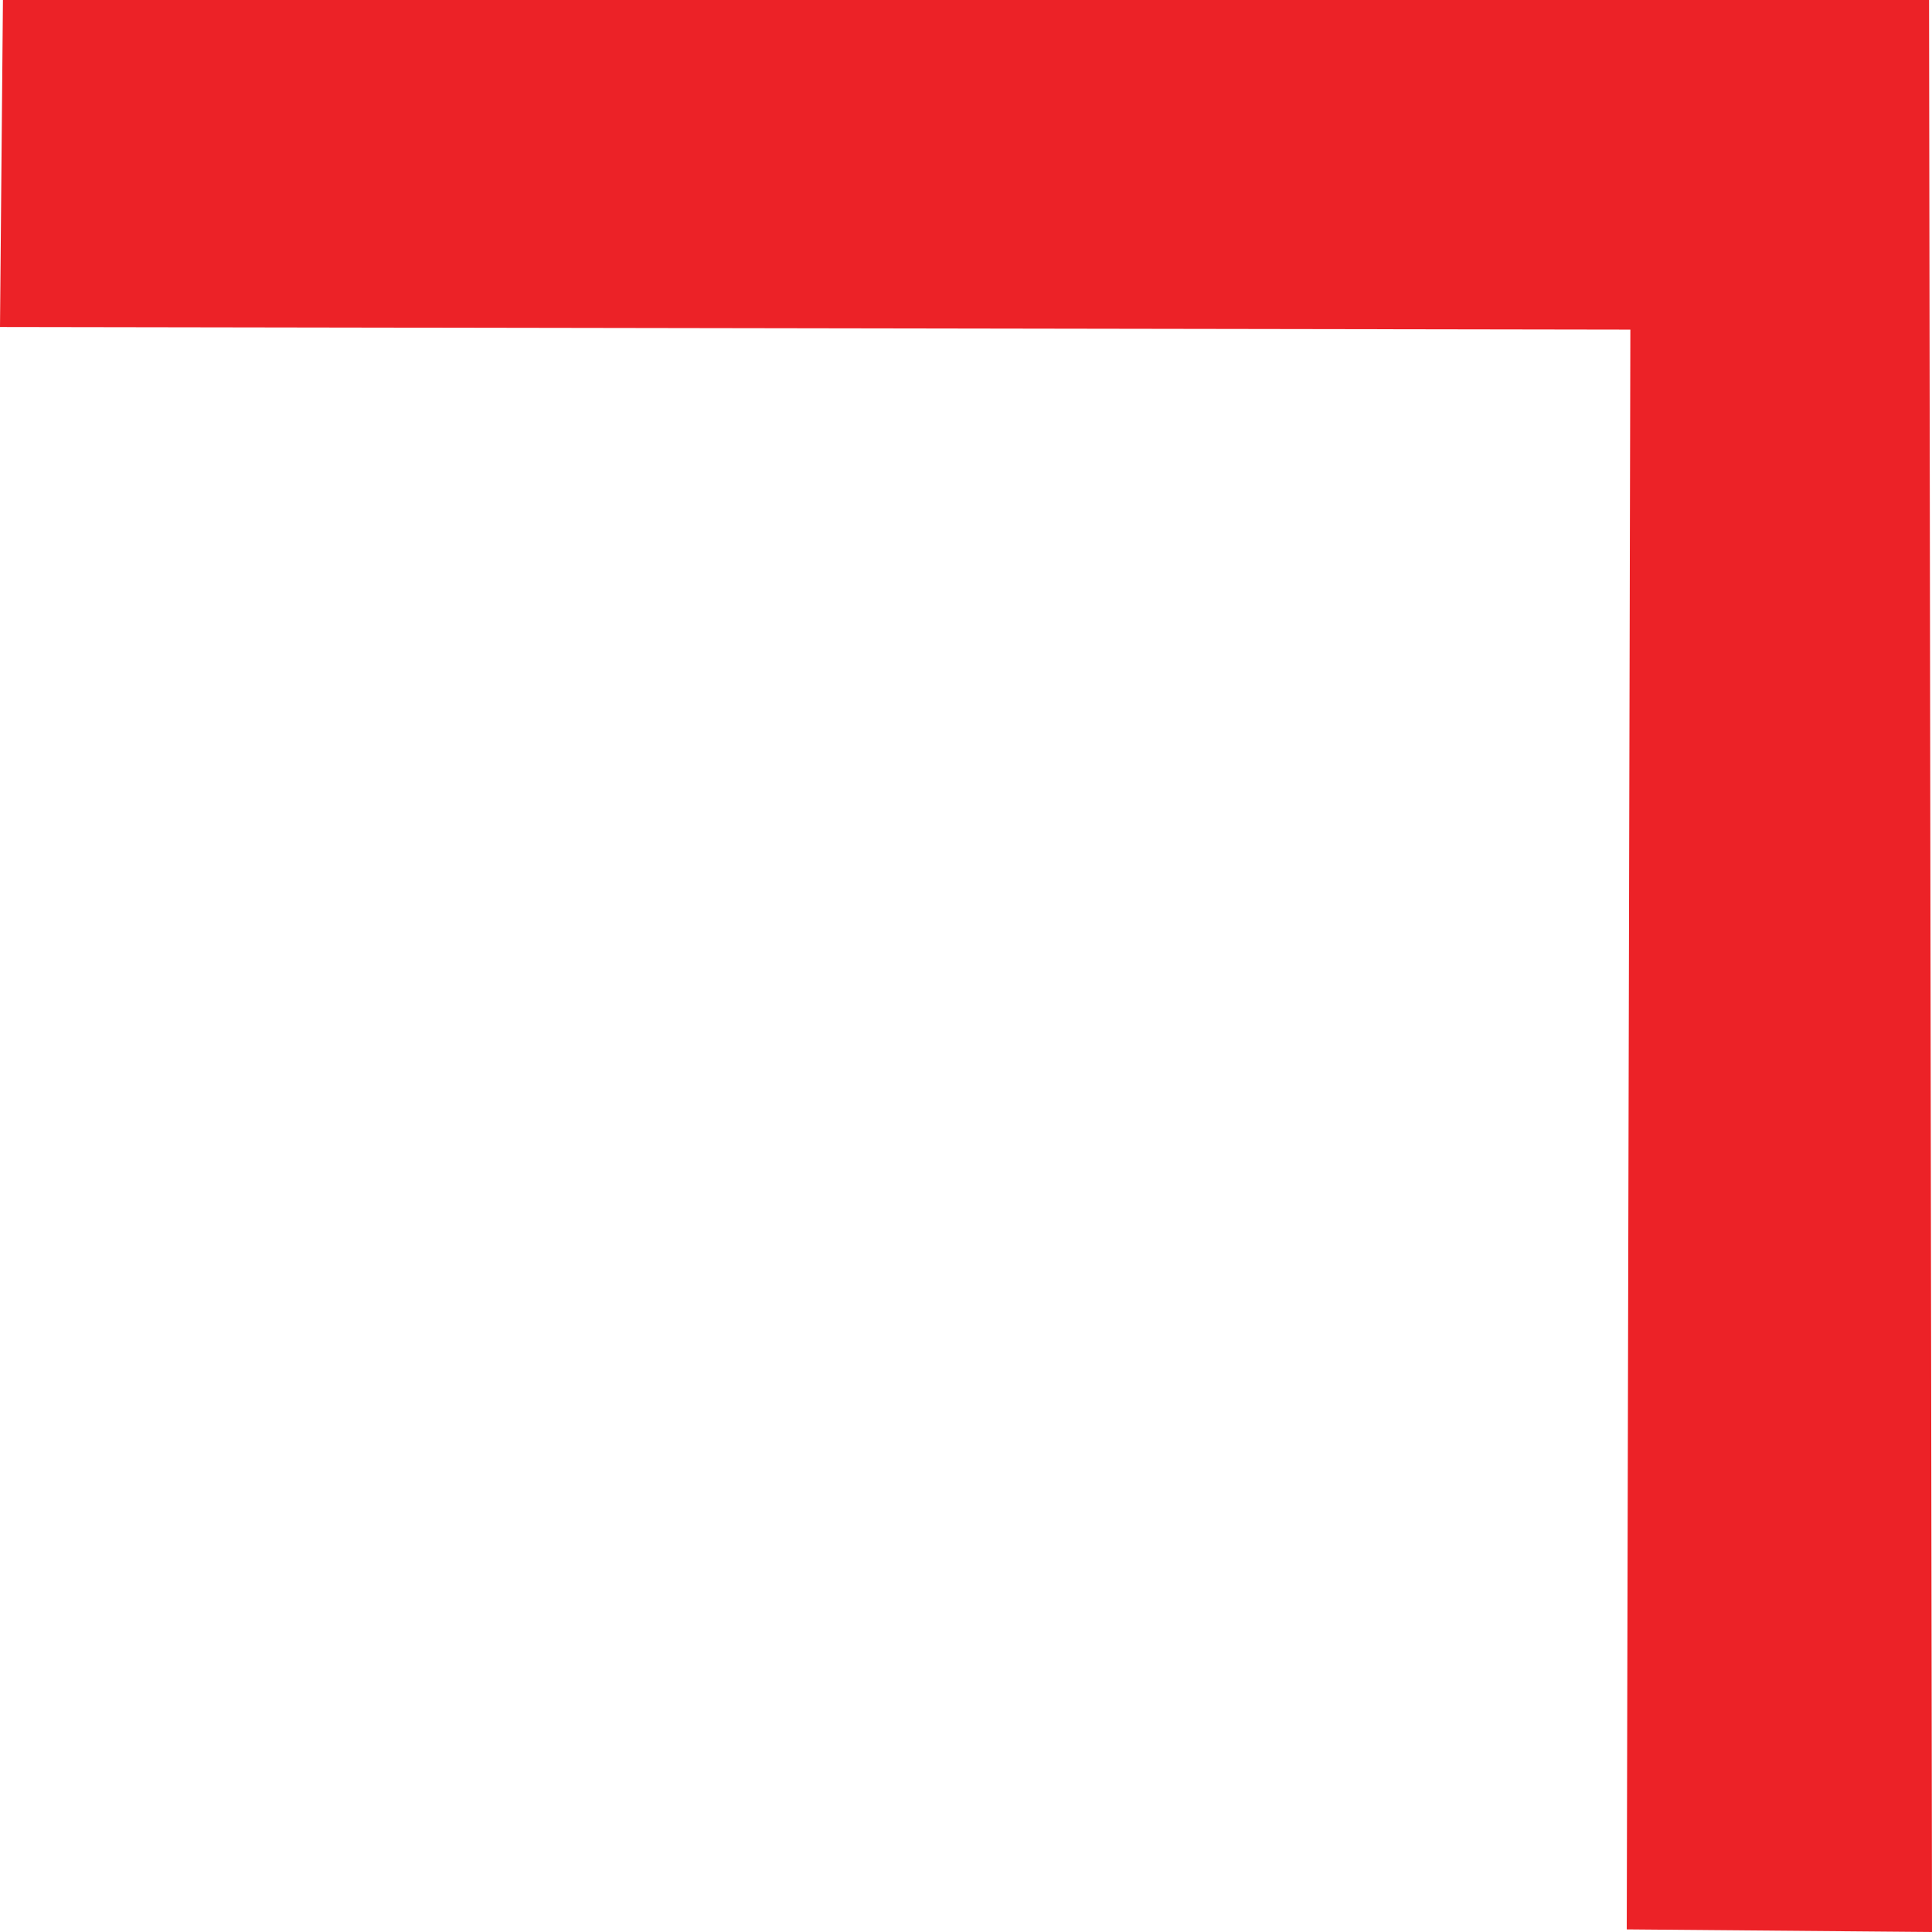
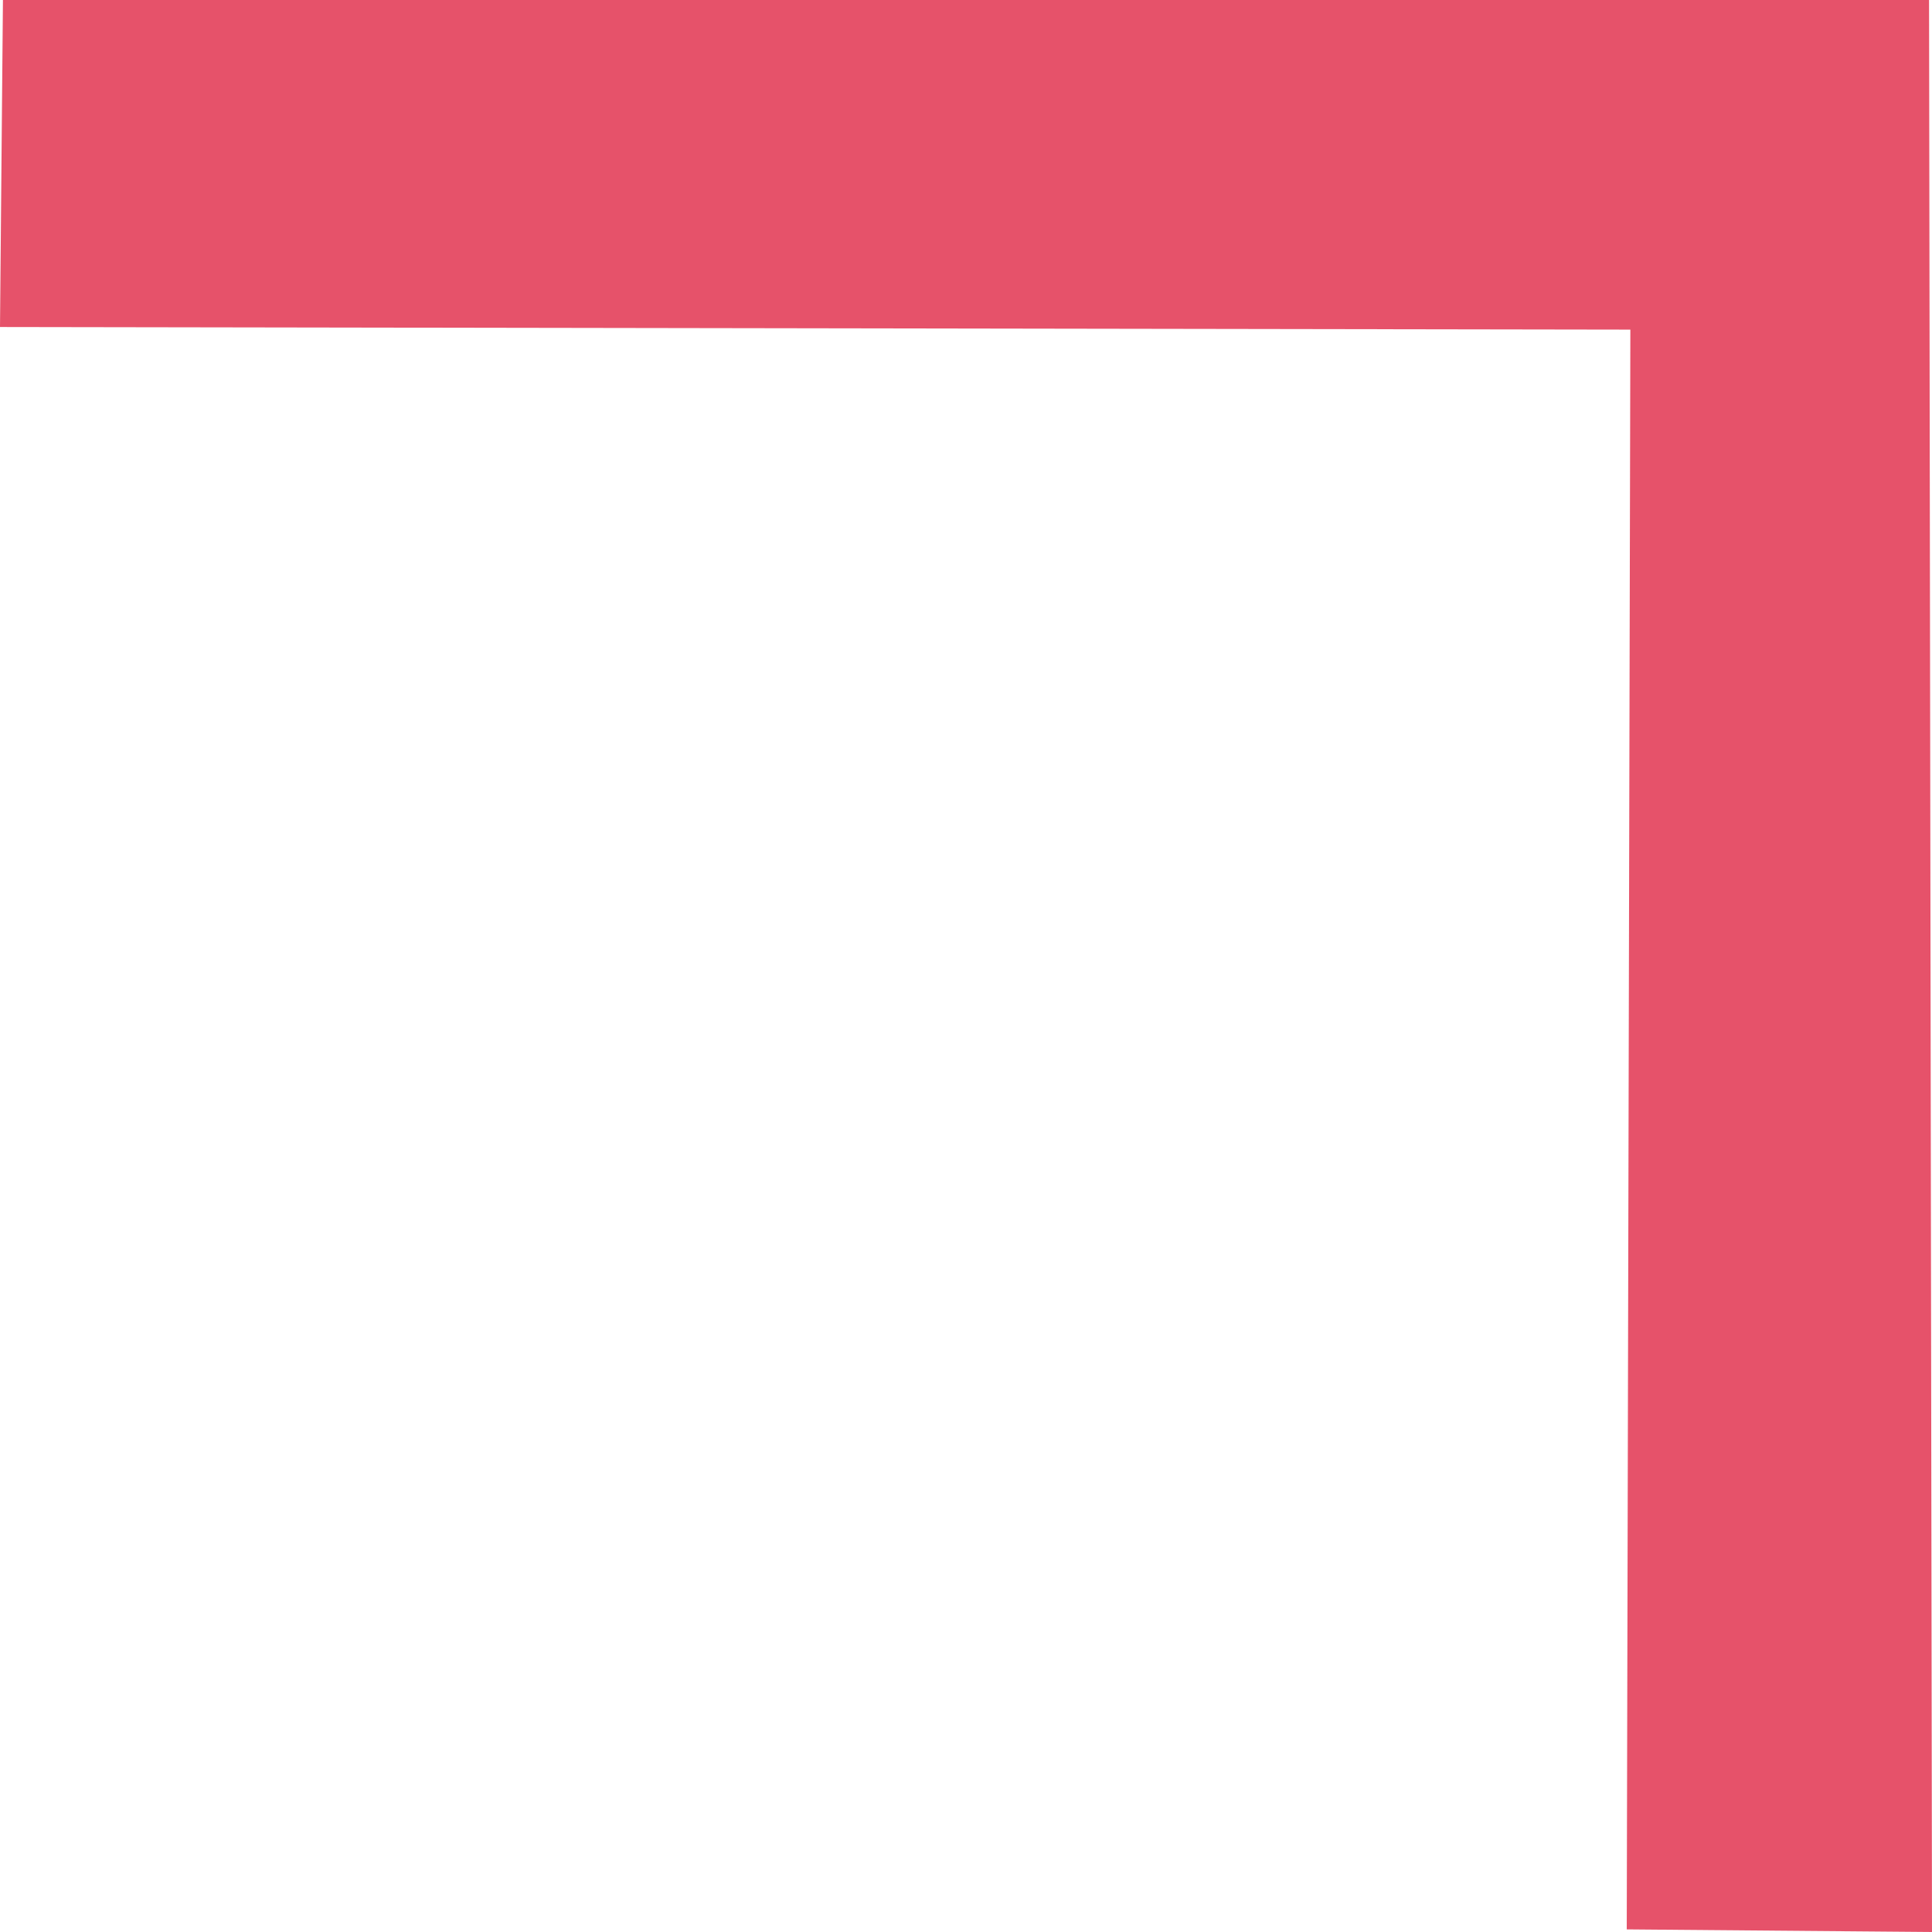
<svg xmlns="http://www.w3.org/2000/svg" preserveAspectRatio="none" overflow="visible" style="display: block;" width="23" height="23" viewBox="0 0 23 23" fill="none">
-   <path id="Vector" d="M19.366 22.969L19.409 3.924L0 3.893L0.035 0H22.965L23 23L19.366 22.969Z" fill="#EC2227" />
+   <path id="Vector" d="M19.366 22.969L19.409 3.924L0 3.893L0.035 0H22.965L23 23L19.366 22.969Z" fill="#DC092B" fill-opacity="0.7" />
</svg>
